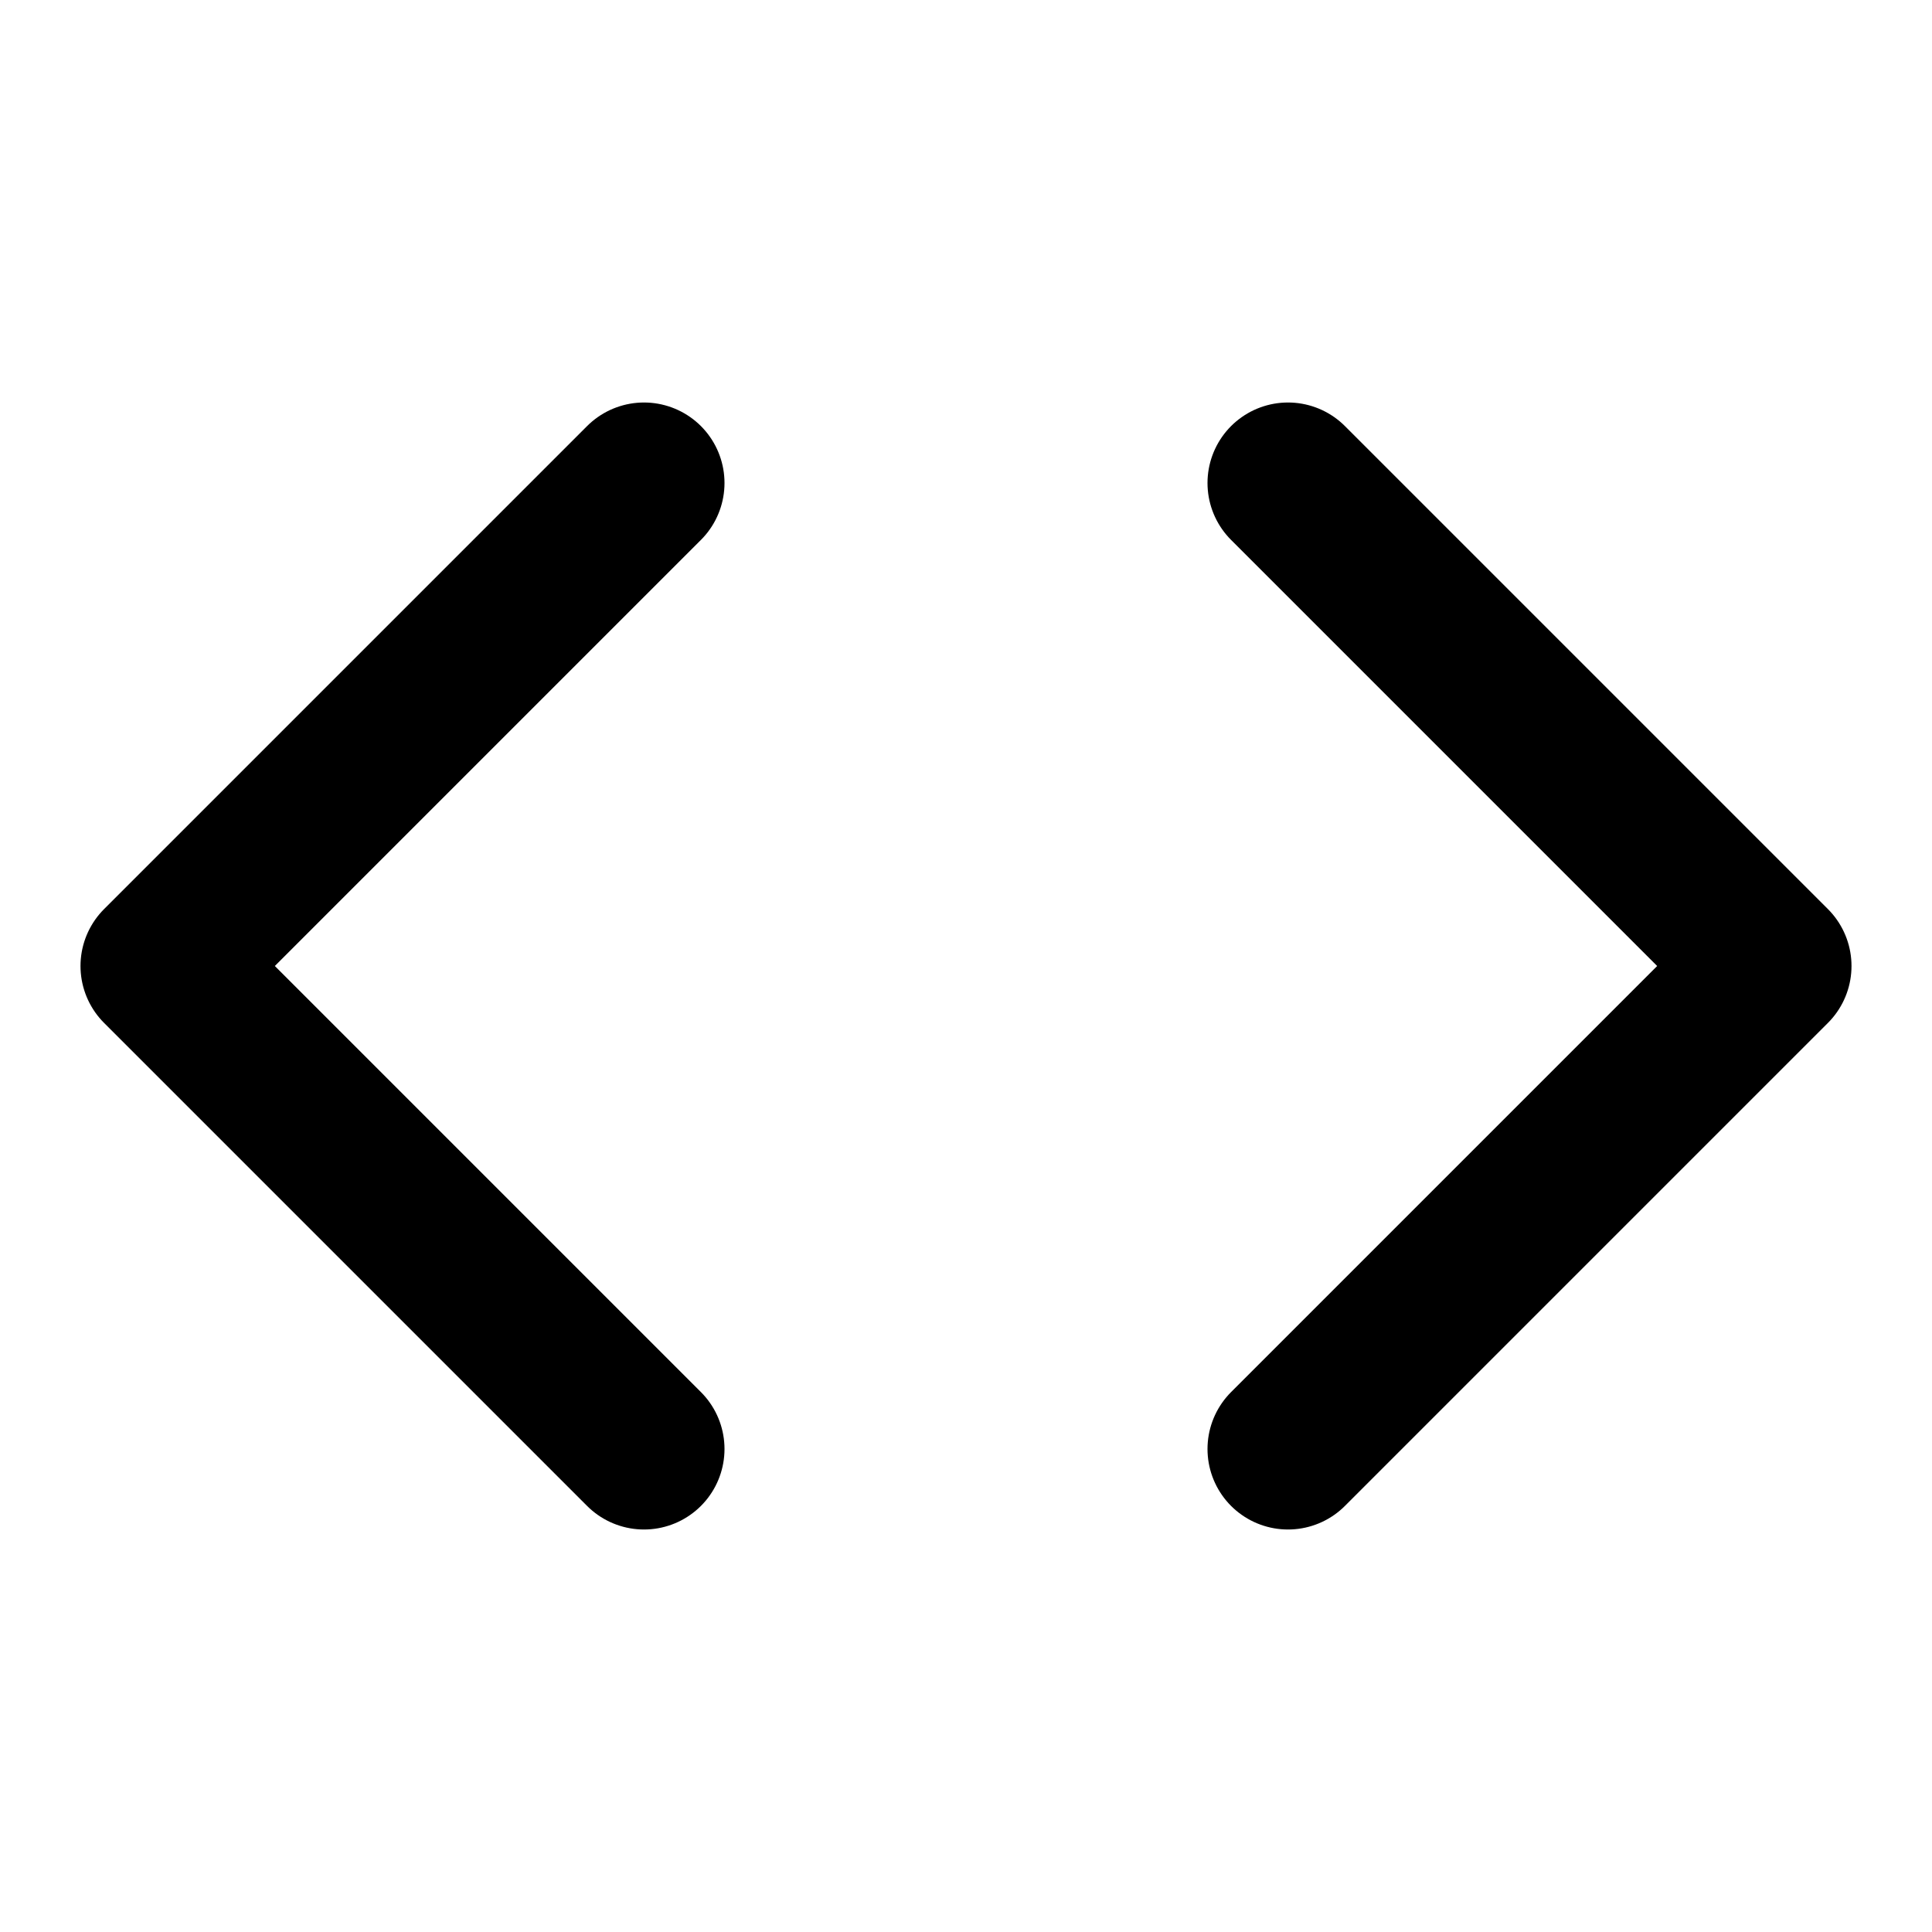
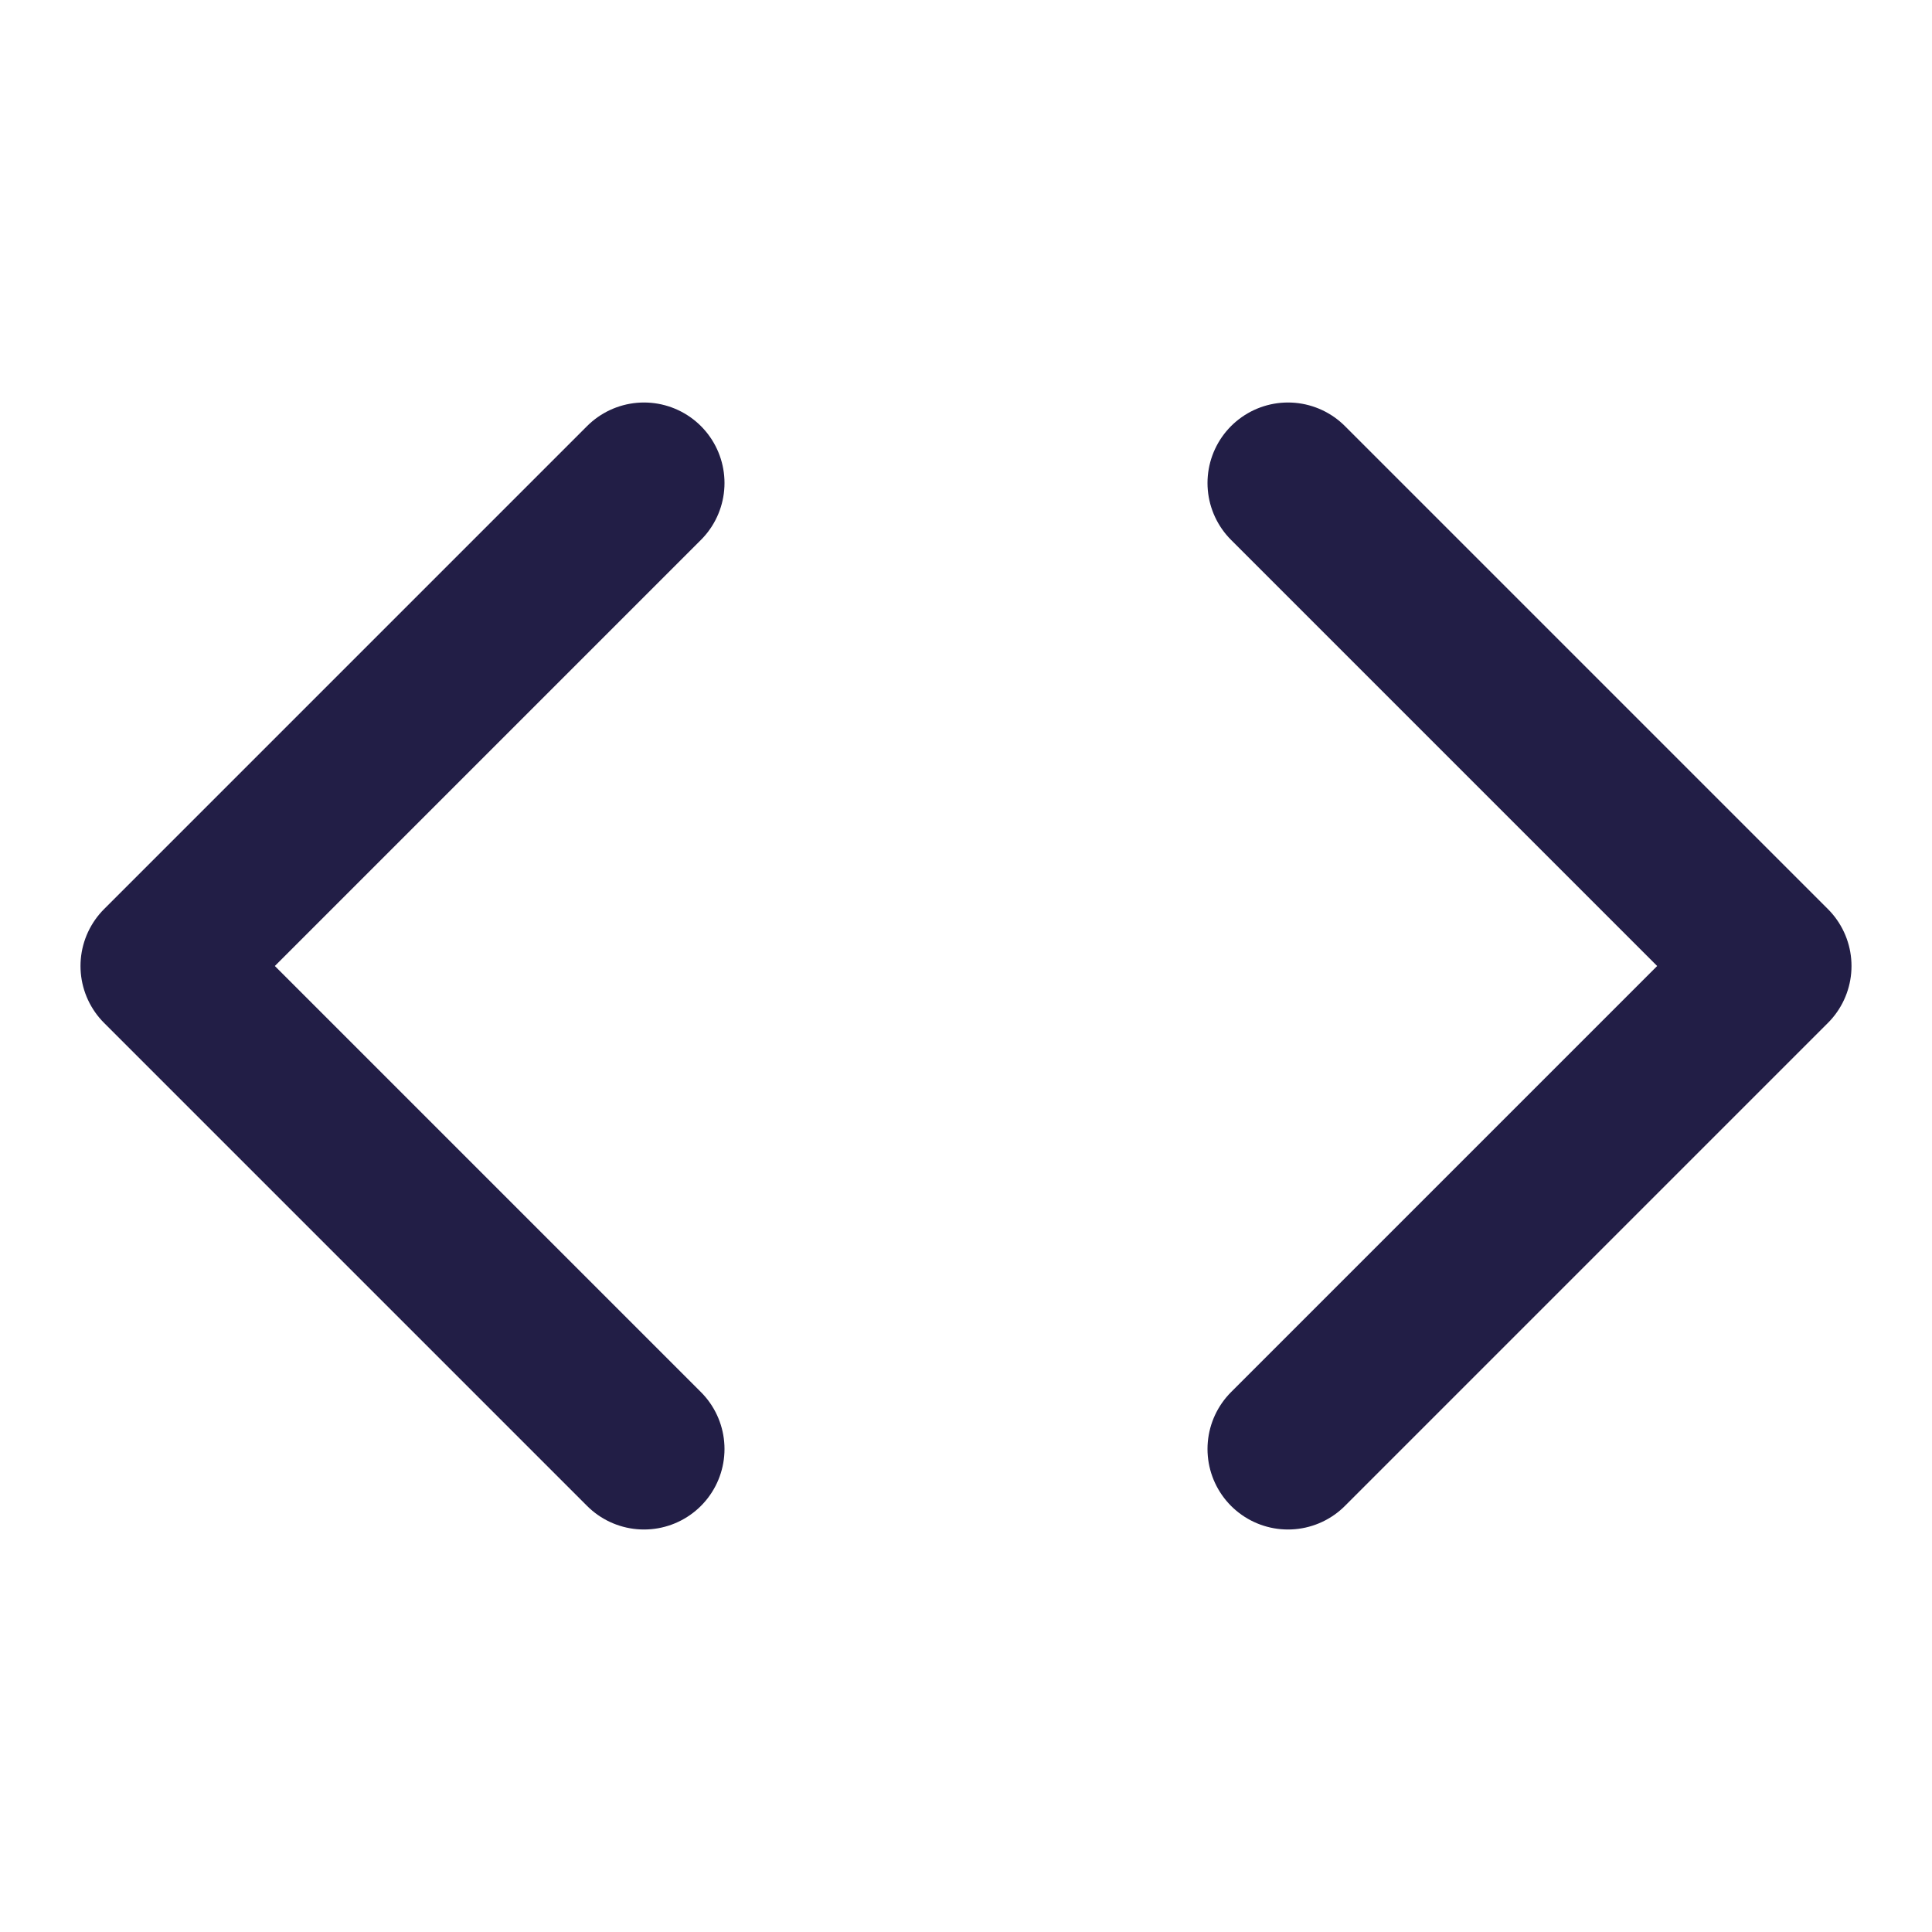
- <svg xmlns="http://www.w3.org/2000/svg" width="512" height="512" viewBox="0 0 24 24" fill="none" stroke="currentColor" stroke-width="2" stroke-linecap="round" stroke-linejoin="round">
+ <svg xmlns="http://www.w3.org/2000/svg" width="512" height="512" viewBox="0 0 24 24" fill="none" stroke="#221E46" stroke-width="2" stroke-linecap="round" stroke-linejoin="round">
  <path d="m16 18 6-6-6-6" />
  <path d="m8 6-6 6 6 6" />
</svg>
